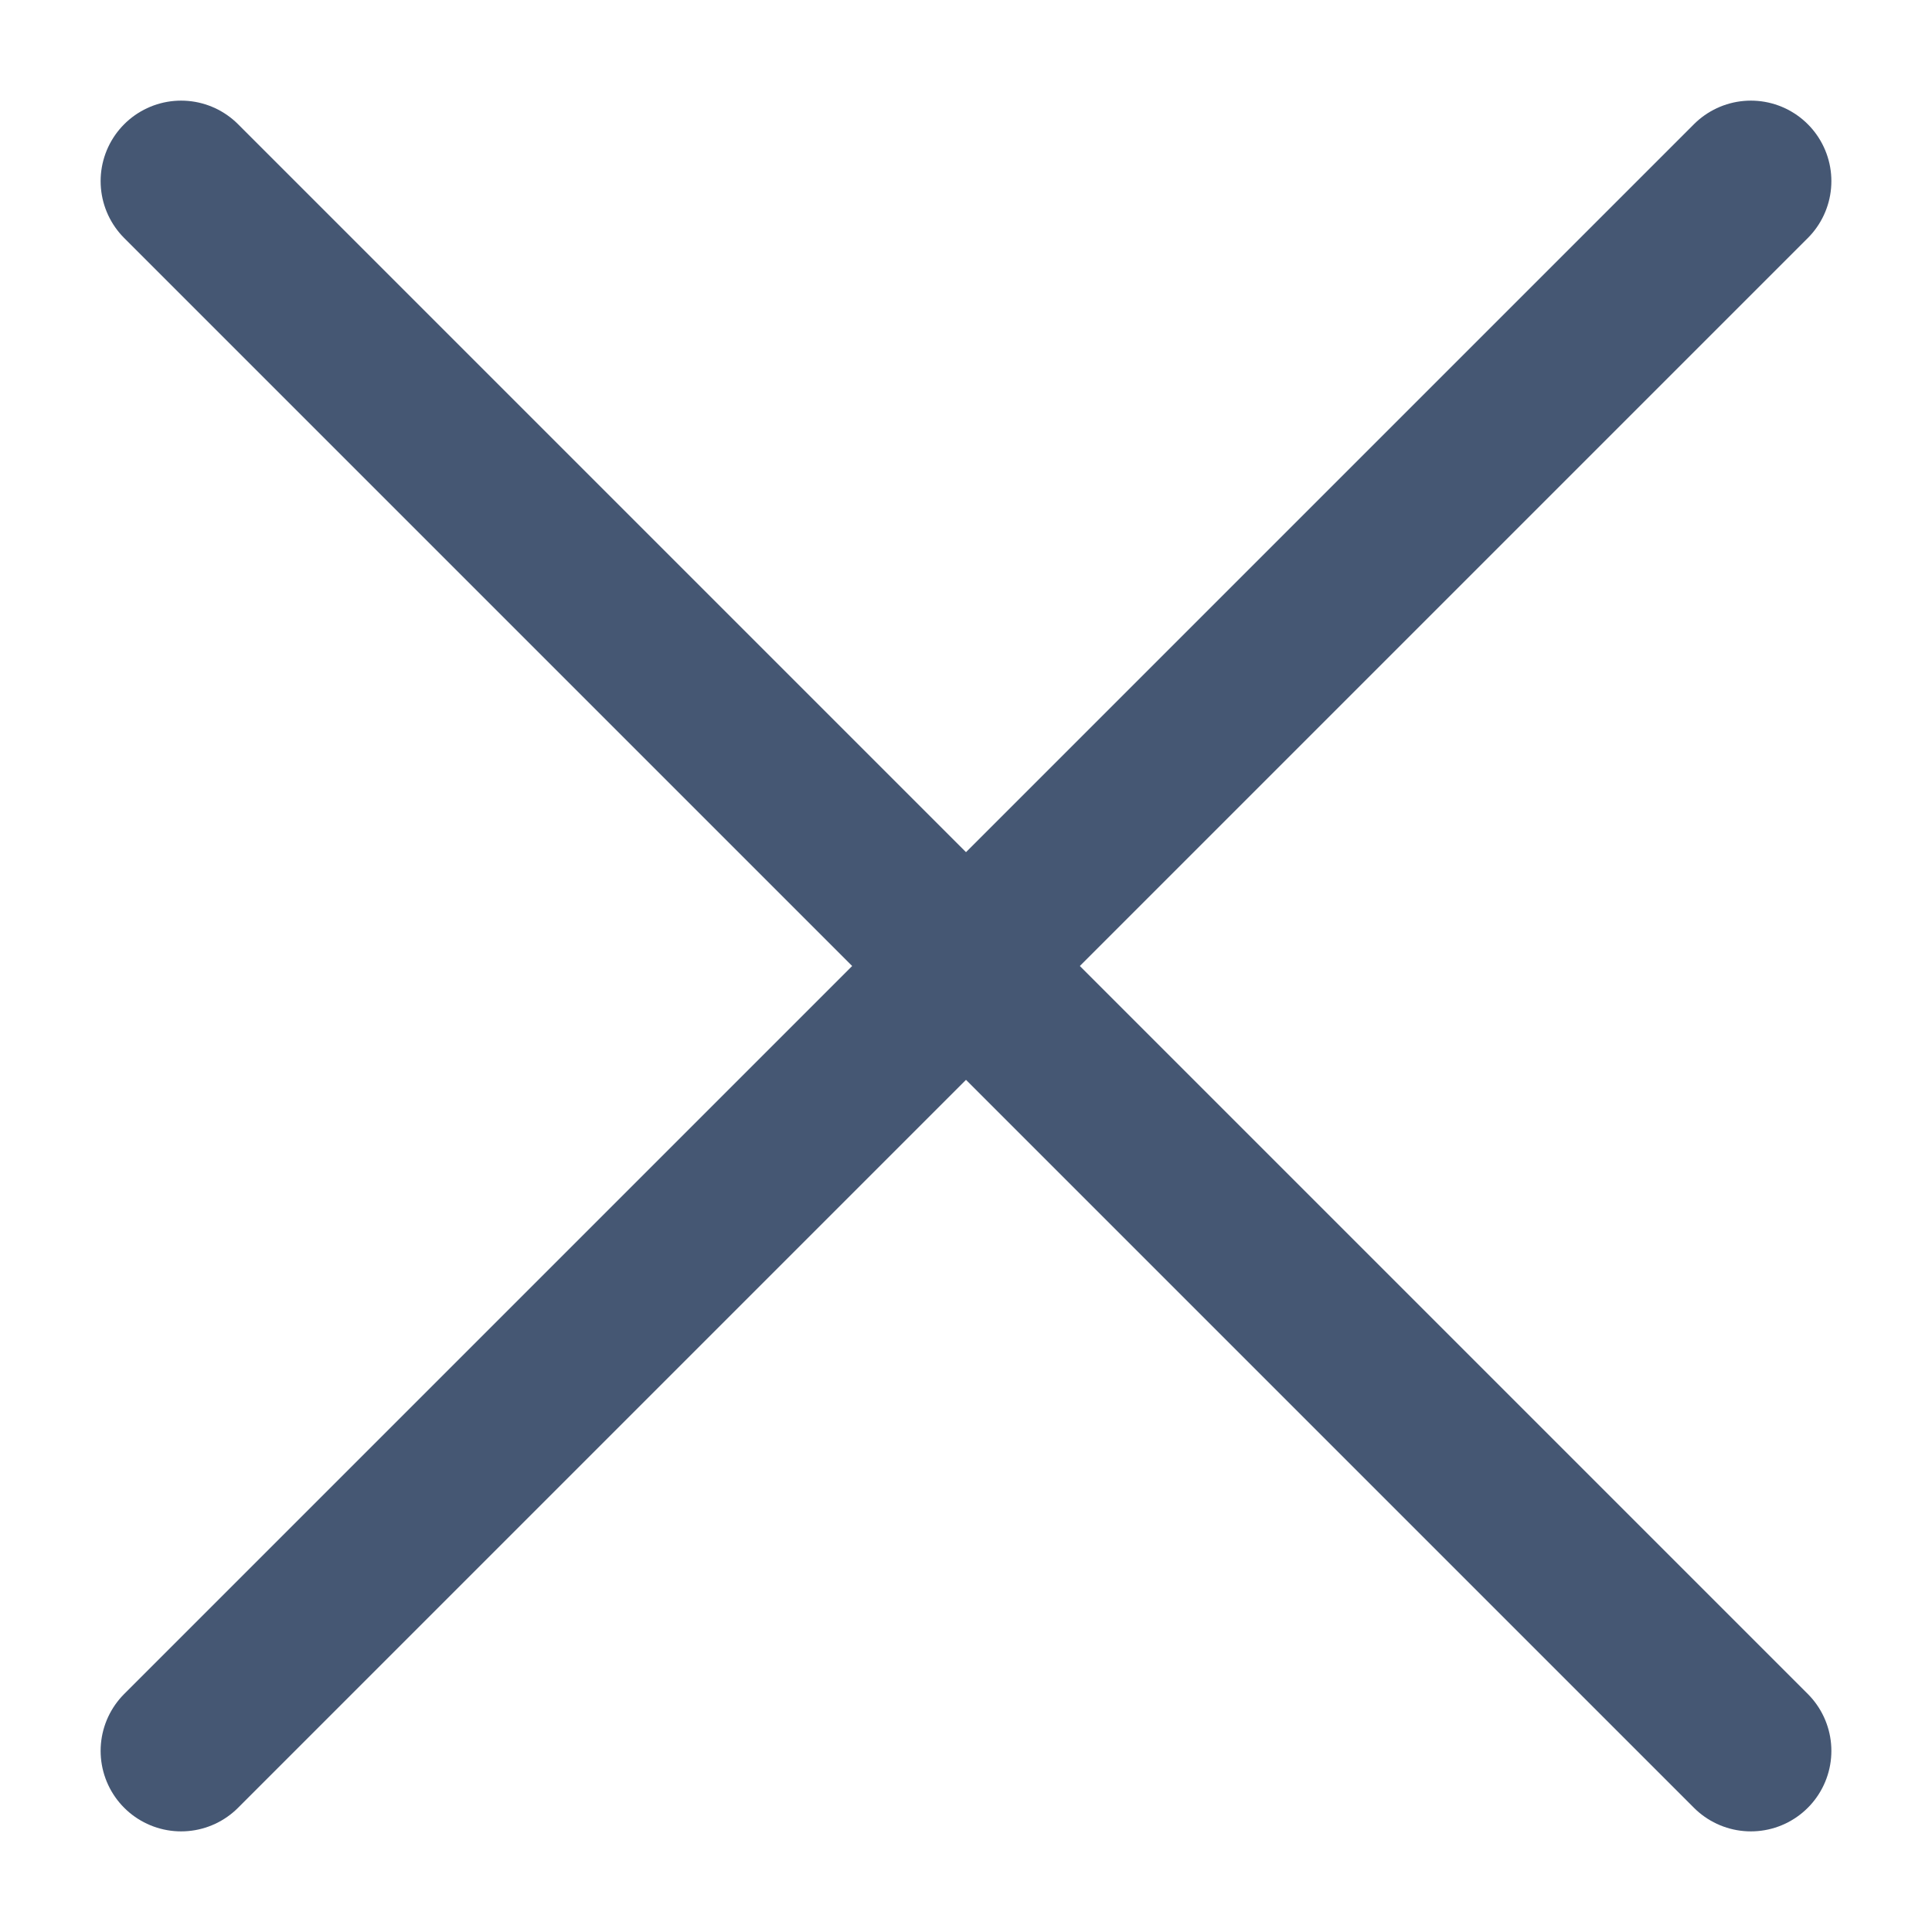
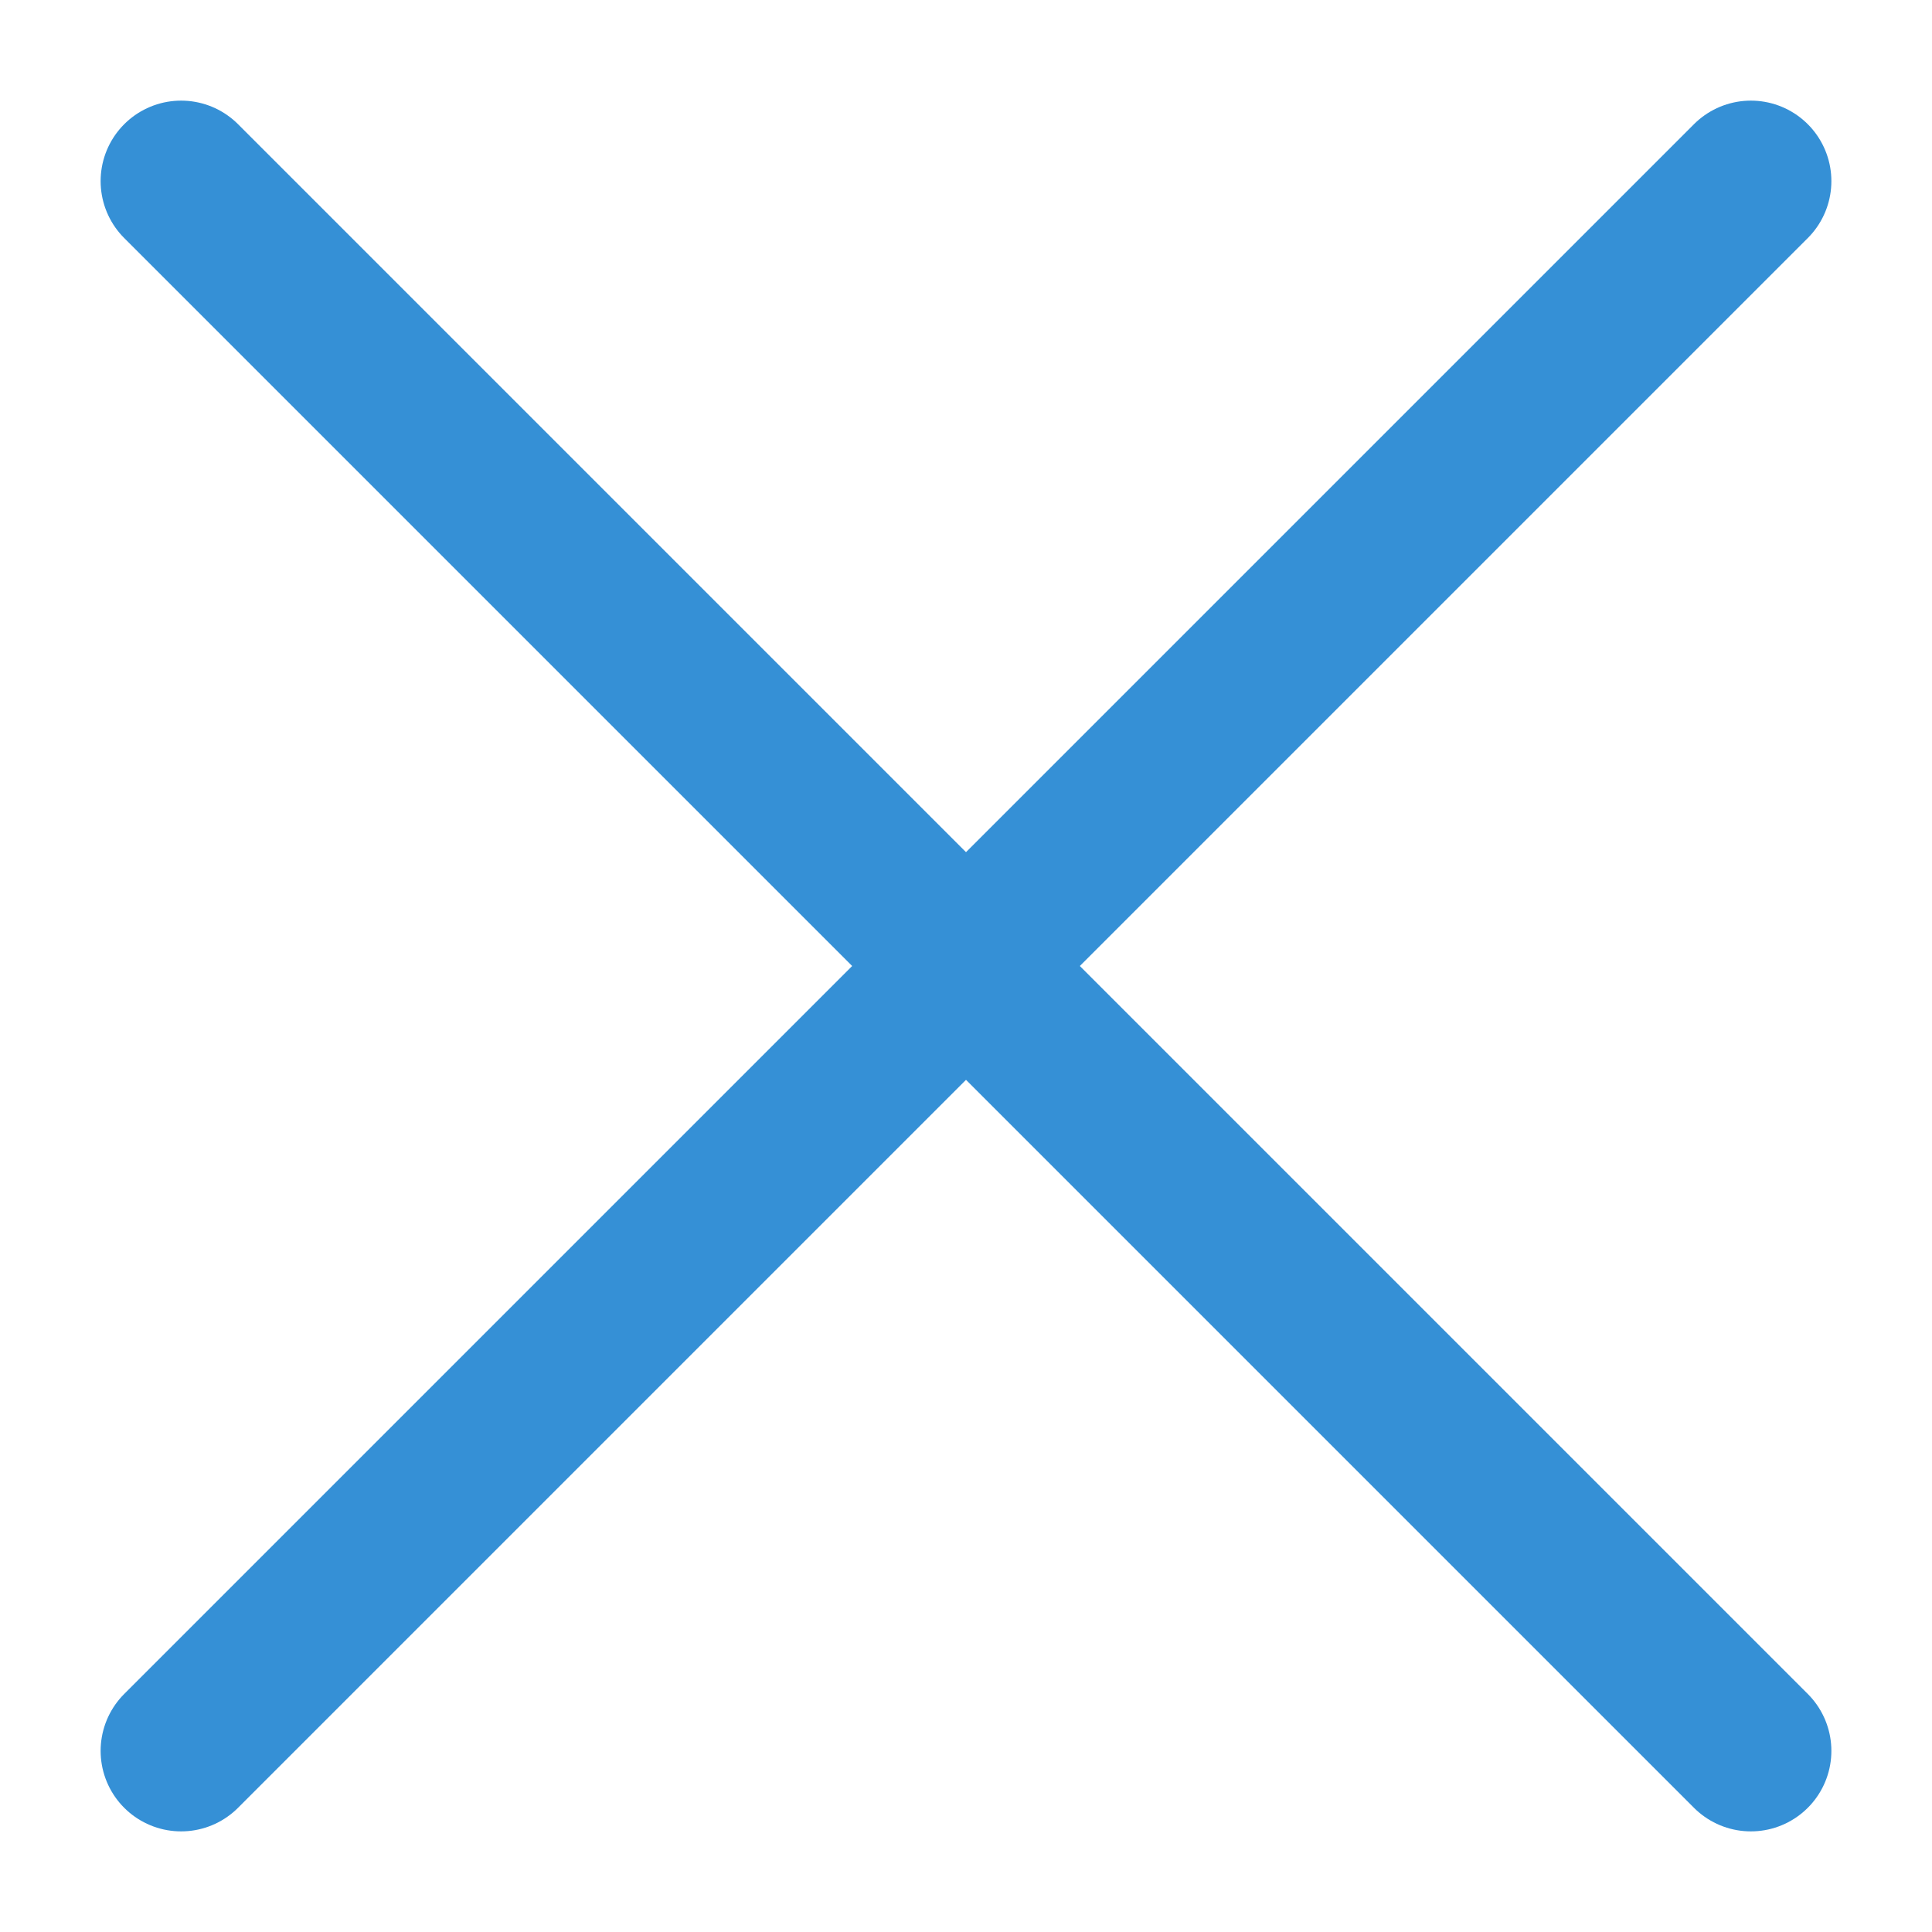
<svg xmlns="http://www.w3.org/2000/svg" width="24" height="24" viewBox="0 0 24 24" fill="none">
-   <path d="M2.25 2.25L21.75 21.75" stroke="#455773" stroke-width="2" stroke-linecap="round" />
-   <path d="M21.75 2.25L2.25 21.75" stroke="#455773" stroke-width="2" stroke-linecap="round" />
+   <path d="M2.25 2.25L21.75 21.75" stroke="#3590D6" stroke-width="2" stroke-linecap="round" />
+   <path d="M21.75 2.25L2.25 21.75" stroke="#3590D6" stroke-width="2" stroke-linecap="round" />
</svg>
